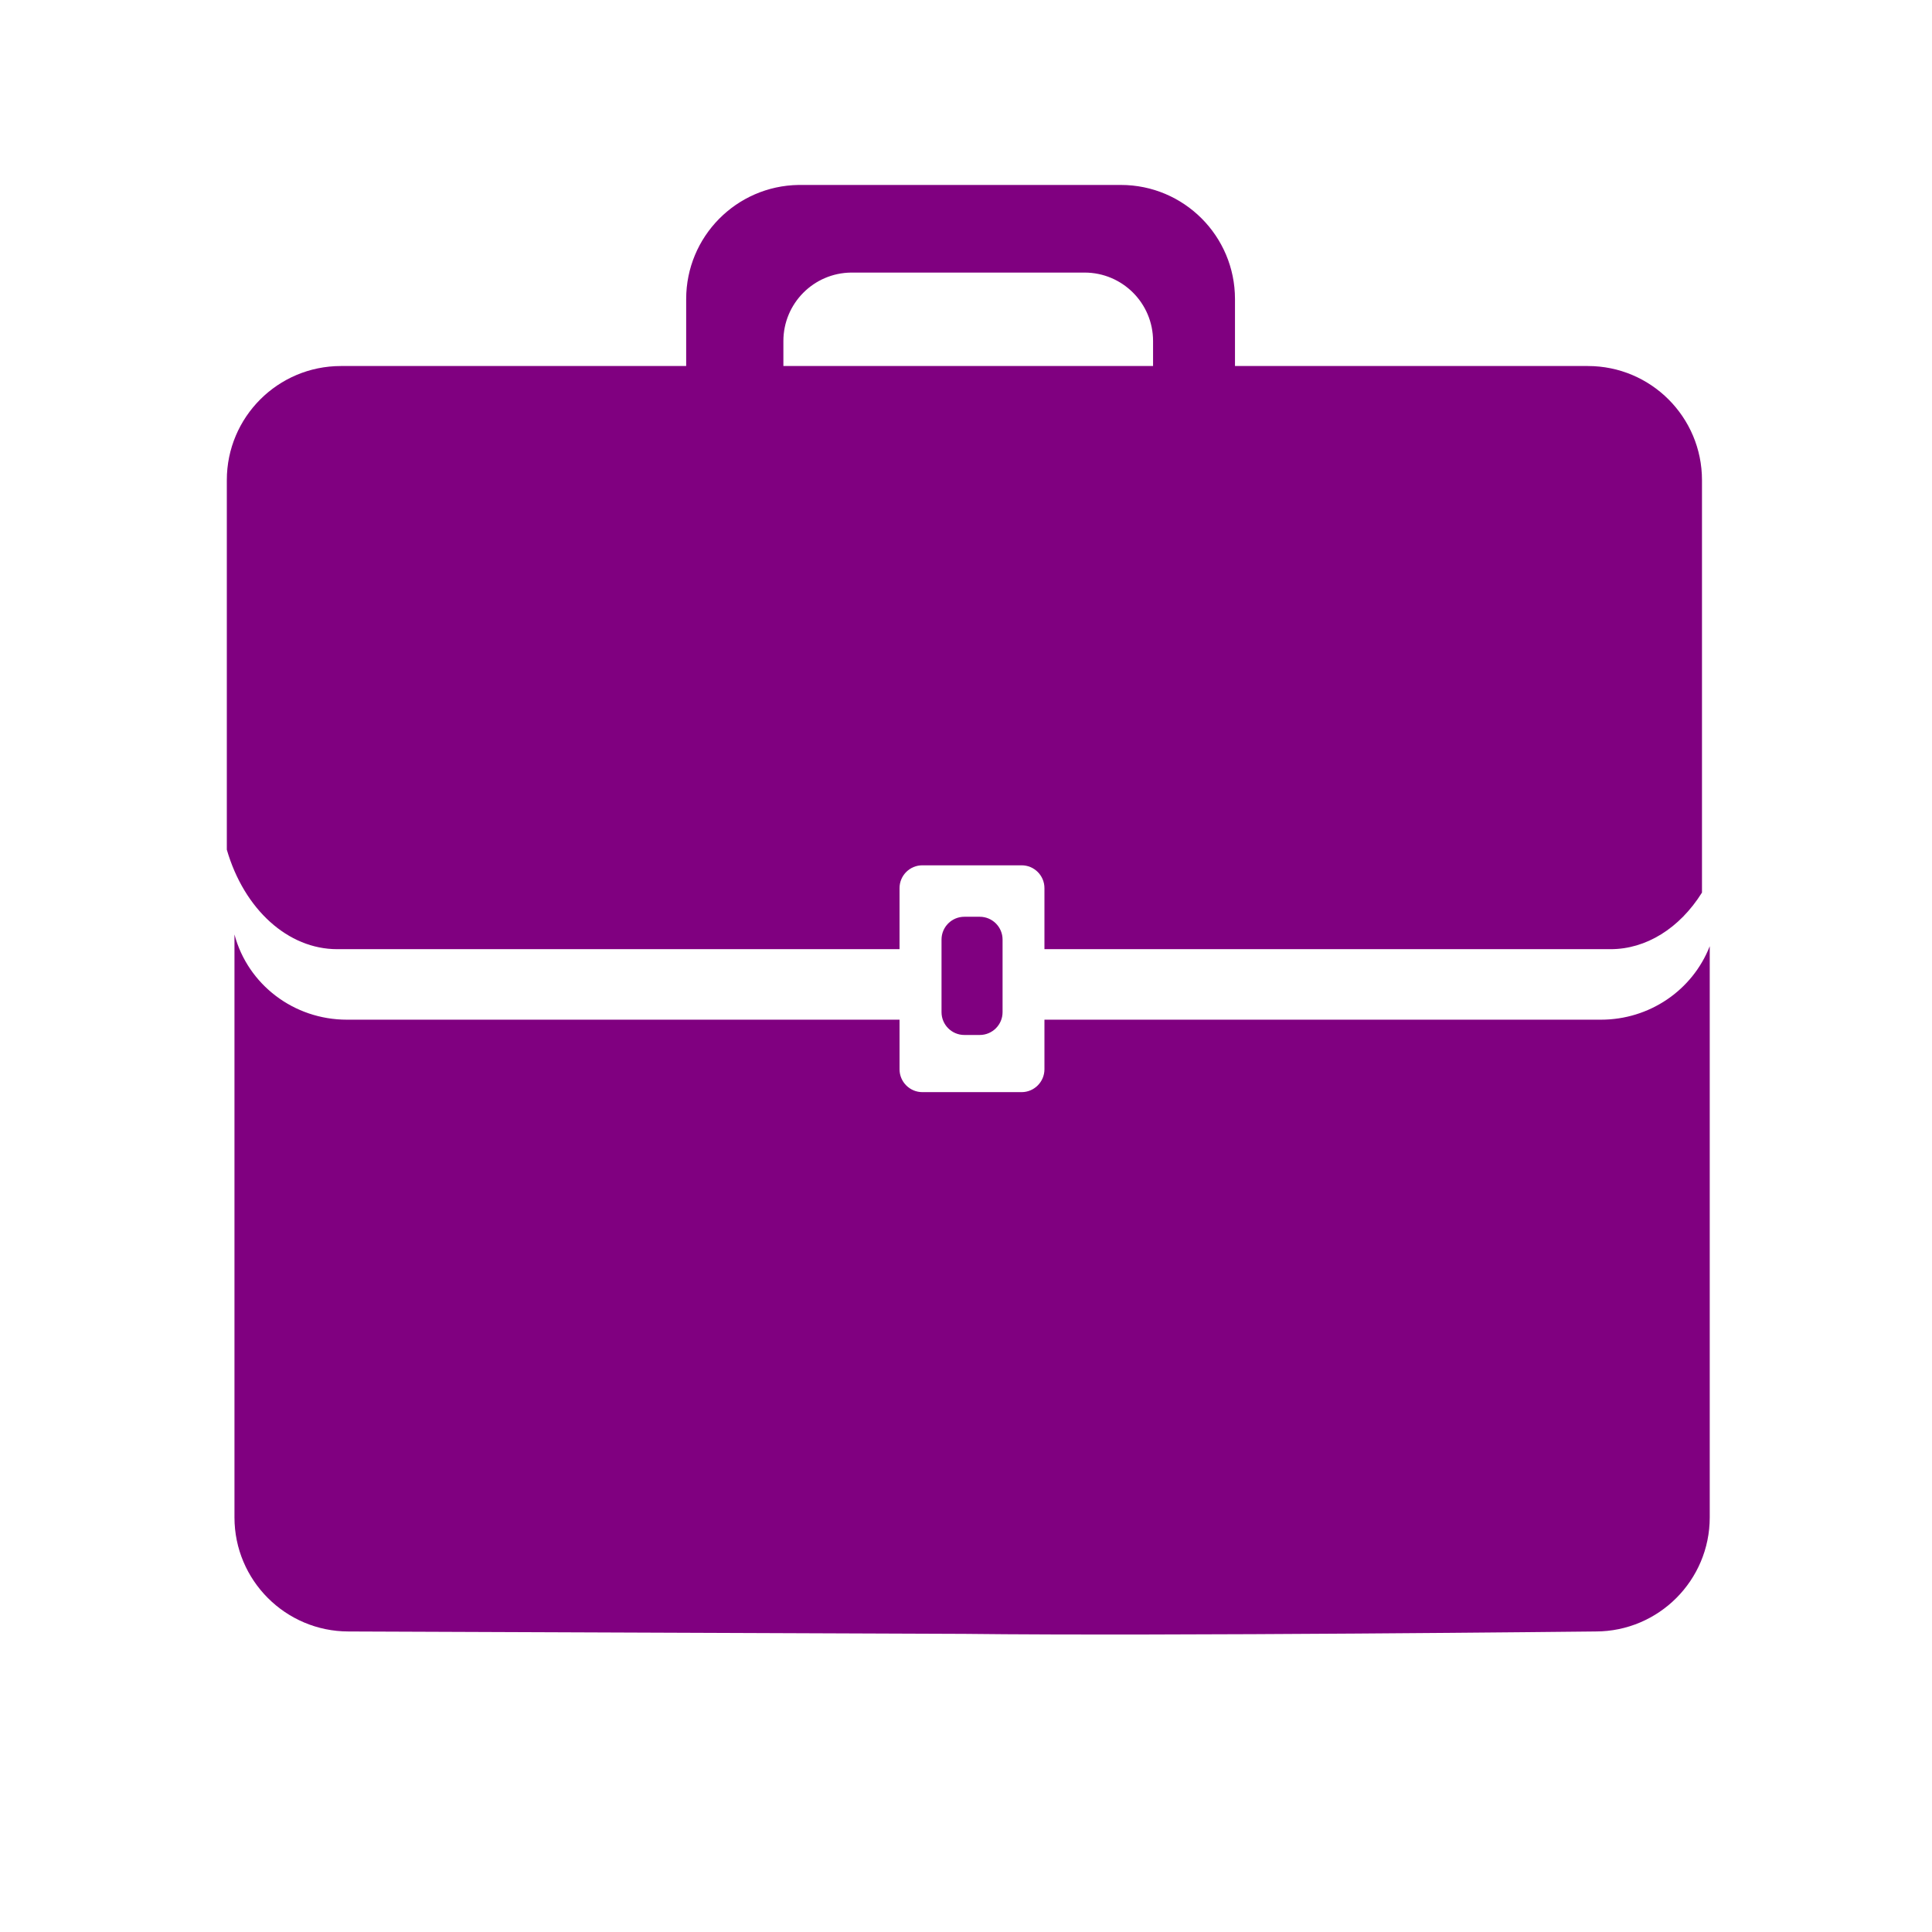
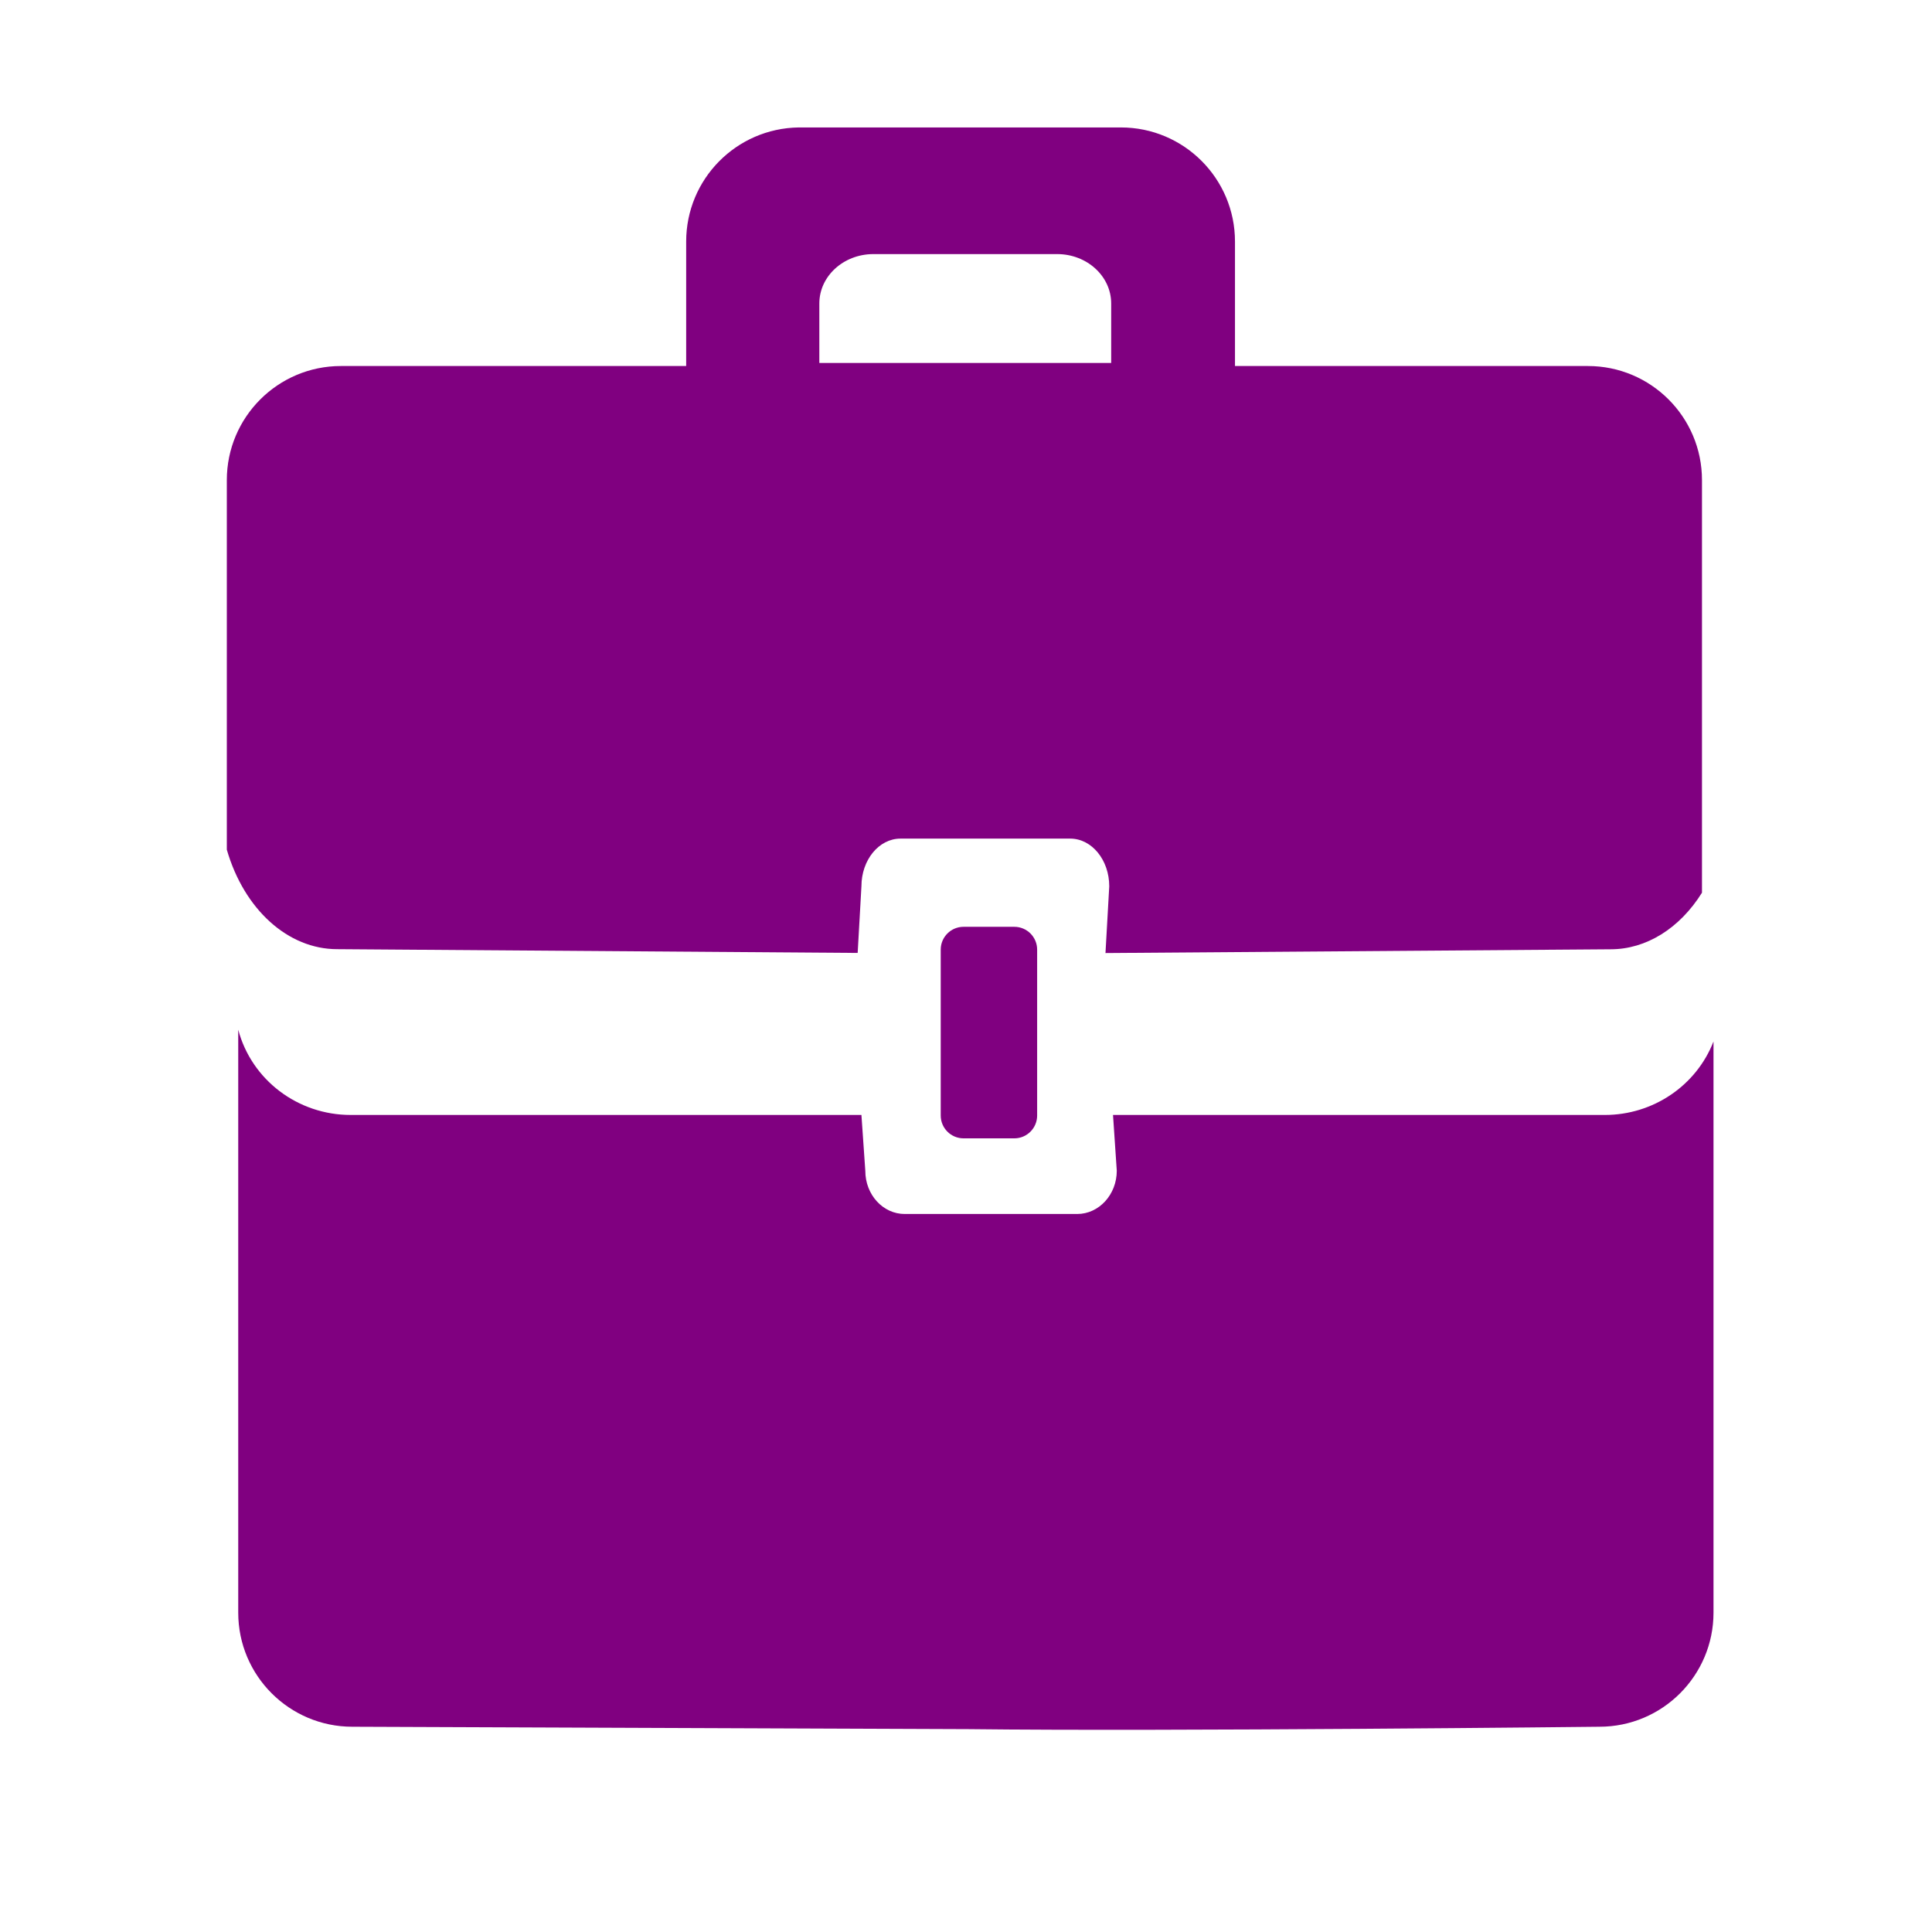
<svg xmlns="http://www.w3.org/2000/svg" width="64" height="64" viewBox="0 0 16.933 16.933" version="1.1" id="svg8">
  <defs id="defs2">
    </defs>
  <g id="layer1">
-     <path id="rect36-3" style="fill:#800080;stroke-width:0.265" d="m 2.055,8.19 v 5.109 c 3.36e-5,0.552 0.448,1 1,1 l 5.4,0.021 c 1.774,0.021 5.53,-0.021 5.53,-0.021 0.552,-3.3e-5 1,-0.448 1,-1 V 8.293 C 14.833,8.681 14.455,8.937 14.032,8.937 H 9.154 v 0.435 c -6.9e-6,0.11 -0.09,0.2 -0.2,0.2 H 8.084 C 7.974,9.572 7.884,9.482 7.884,9.372 V 8.937 H 3.04 C 2.576,8.937 2.172,8.63 2.055,8.19 Z" />
-     <path id="rect36-0" style="fill:#800080;stroke-width:0.265" d="M 7,1.621 A 1,1 0 0 0 6.014,2.621 V 3.208 H 2.988 a 1,1 0 0 0 -1,1 V 7.447 A 1.034,1.351 0 0 0 2.955,8.319 H 7.884 V 7.784 A 0.2,0.2 0 0 1 8.084,7.584 H 8.954 A 0.2,0.2 0 0 1 9.154,7.784 V 8.319 H 14.116 A 1.034,1.351 0 0 0 14.917,7.823 V 4.208 A 1,1 0 0 0 13.917,3.208 H 10.824 V 2.621 A 1,1 0 0 0 9.824,1.621 H 7.013 a 1,1 0 0 0 -0.013,0 z m 0.461,0.768 a 0.6,0.6 0 0 1 0.004,0 H 9.506 A 0.6,0.6 0 0 1 10.106,2.989 V 3.208 H 6.866 V 2.989 A 0.6,0.6 0 0 1 7.461,2.389 Z" />
-     <path style="fill:#800080;stroke-width:0.104" id="rect96-4-7" width="0.535" height="1.036" x="8.252" y="8.035" d="m 8.452,8.035 h 0.135 a 0.2,0.2 45 0 1 0.2,0.2 v 0.636 a 0.2,0.2 135 0 1 -0.2,0.2 h -0.135 a 0.2,0.2 45 0 1 -0.2,-0.2 V 8.235 a 0.2,0.2 135 0 1 0.2,-0.2 z" />
+     <path id="rect36-3" style="fill:#800080;stroke-width:0.265" d="m 2.088,9.025 v 5.109 c 3.36e-5,0.552 0.448,1 1,1 l 5.4,0.021 c 1.774,0.021 5.53,-0.021 5.53,-0.021 0.552,-3.3e-5 1,-0.448 1,-1 V 9.128 C 14.867,9.516 14.488,9.772 14.066,9.772 H 9.755 l 0.033,0.489 c -1.2e-5,0.209 -0.156,0.379 -0.347,0.379 H 7.931 C 7.739,10.641 7.584,10.471 7.584,10.262 L 7.55,9.772 H 3.073 C 2.61,9.772 2.205,9.465 2.088,9.025 Z" />
+     <path id="rect36-0" style="fill:#800080;stroke-width:0.265" d="M 7,1.117 C 6.453,1.125 6.014,1.57 6.014,2.117 V 3.208 H 2.988 c -0.552,3.37e-5 -1,0.448 -1,1 V 7.447 C 2.14,7.972 2.525,8.319 2.955,8.319 L 7.517,8.352 7.55,7.768 C 7.55,7.537 7.703,7.35 7.892,7.35 h 1.488 c 0.189,1.4e-5 0.342,0.187 0.342,0.418 l -0.033,0.585 4.428,-0.033 c 0.31,-8.39e-5 0.604,-0.182 0.8,-0.496 V 4.208 C 14.917,3.655 14.469,3.208 13.917,3.208 H 10.824 V 2.117 C 10.824,1.565 10.376,1.117 9.824,1.117 H 7.013 c -0.004,-3.01e-5 -0.009,-3.01e-5 -0.013,0 z m 0.651,1.11 c 0.001,-3.4e-6 0.002,-3.4e-6 0.003,0 h 1.611 c 0.262,-1.915e-4 0.474,0.194 0.474,0.433 V 3.181 H 7.181 V 2.66 C 7.181,2.422 7.391,2.229 7.651,2.227 Z" />
+     <path style="fill:#800080;stroke-width:0.082" id="rect96-4-7" width="0.845" height="1.854" x="8.245" y="8.123" d="m 8.445,8.123 h 0.445 a 0.2,0.2 45 0 1 0.2,0.2 v 1.454 a 0.2,0.2 135 0 1 -0.2,0.2 H 8.445 a 0.2,0.2 45 0 1 -0.2,-0.2 V 8.323 a 0.2,0.2 135 0 1 0.2,-0.2 z" />
  </g>
</svg>
